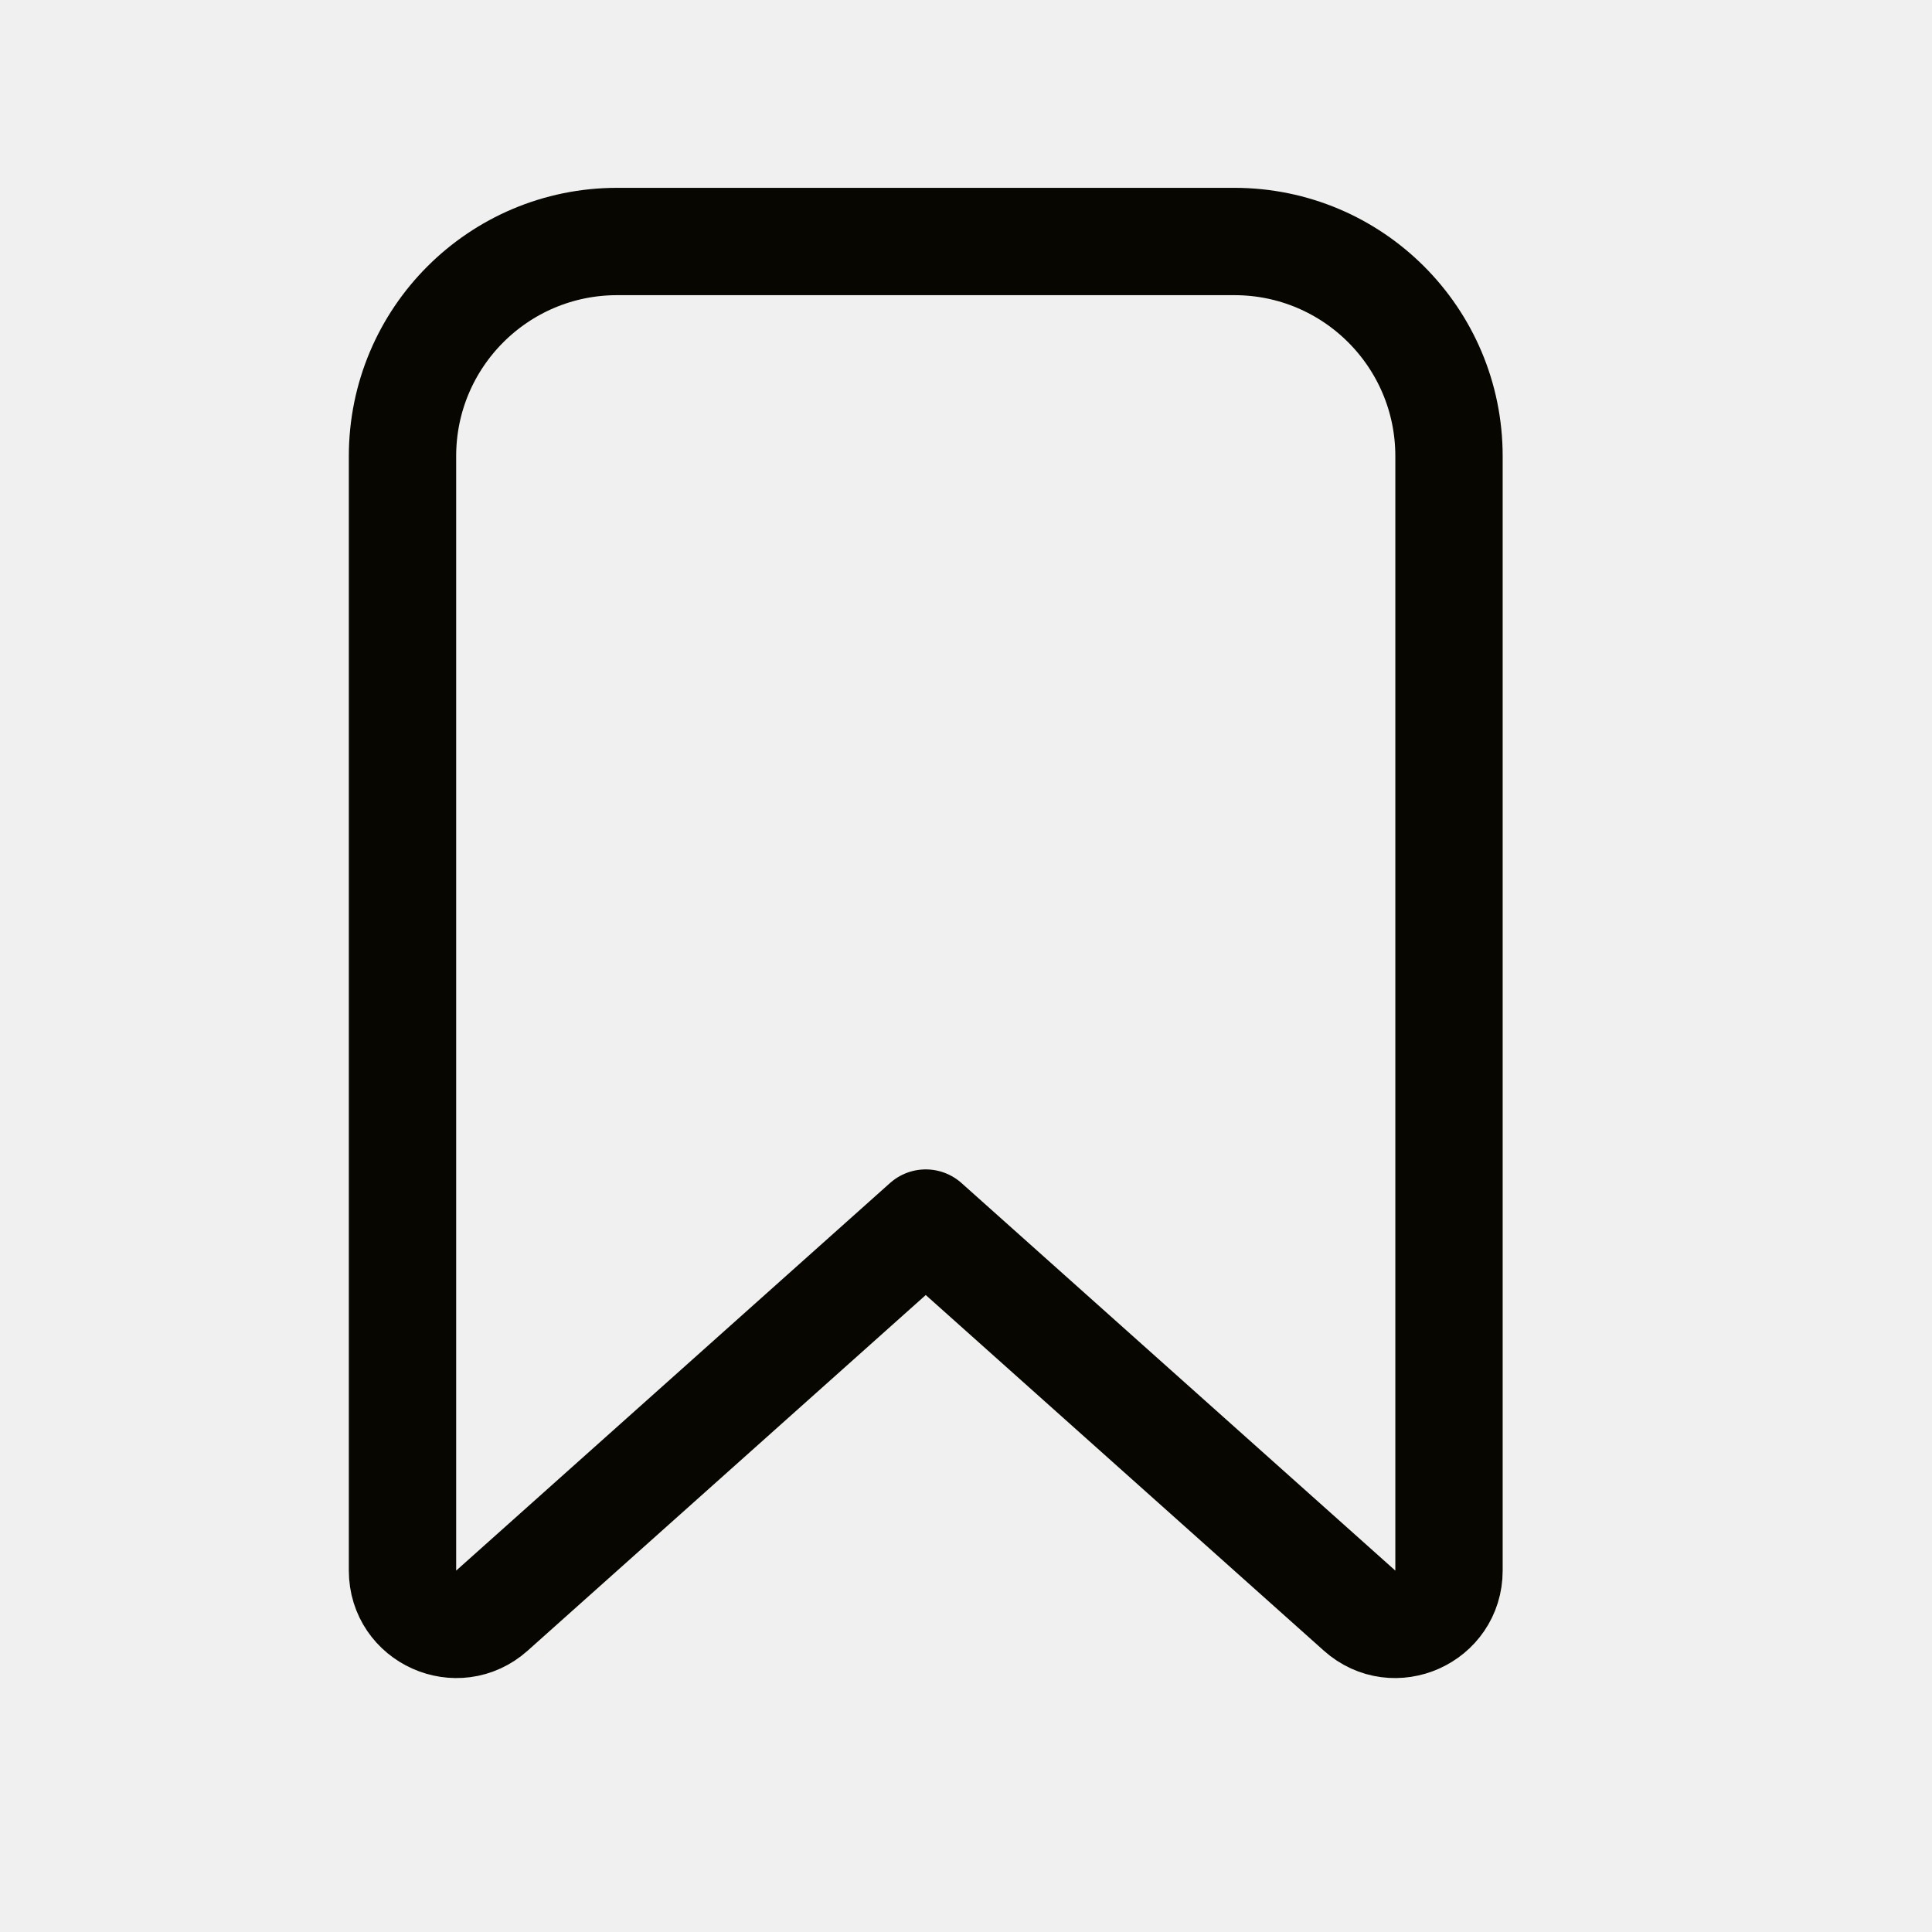
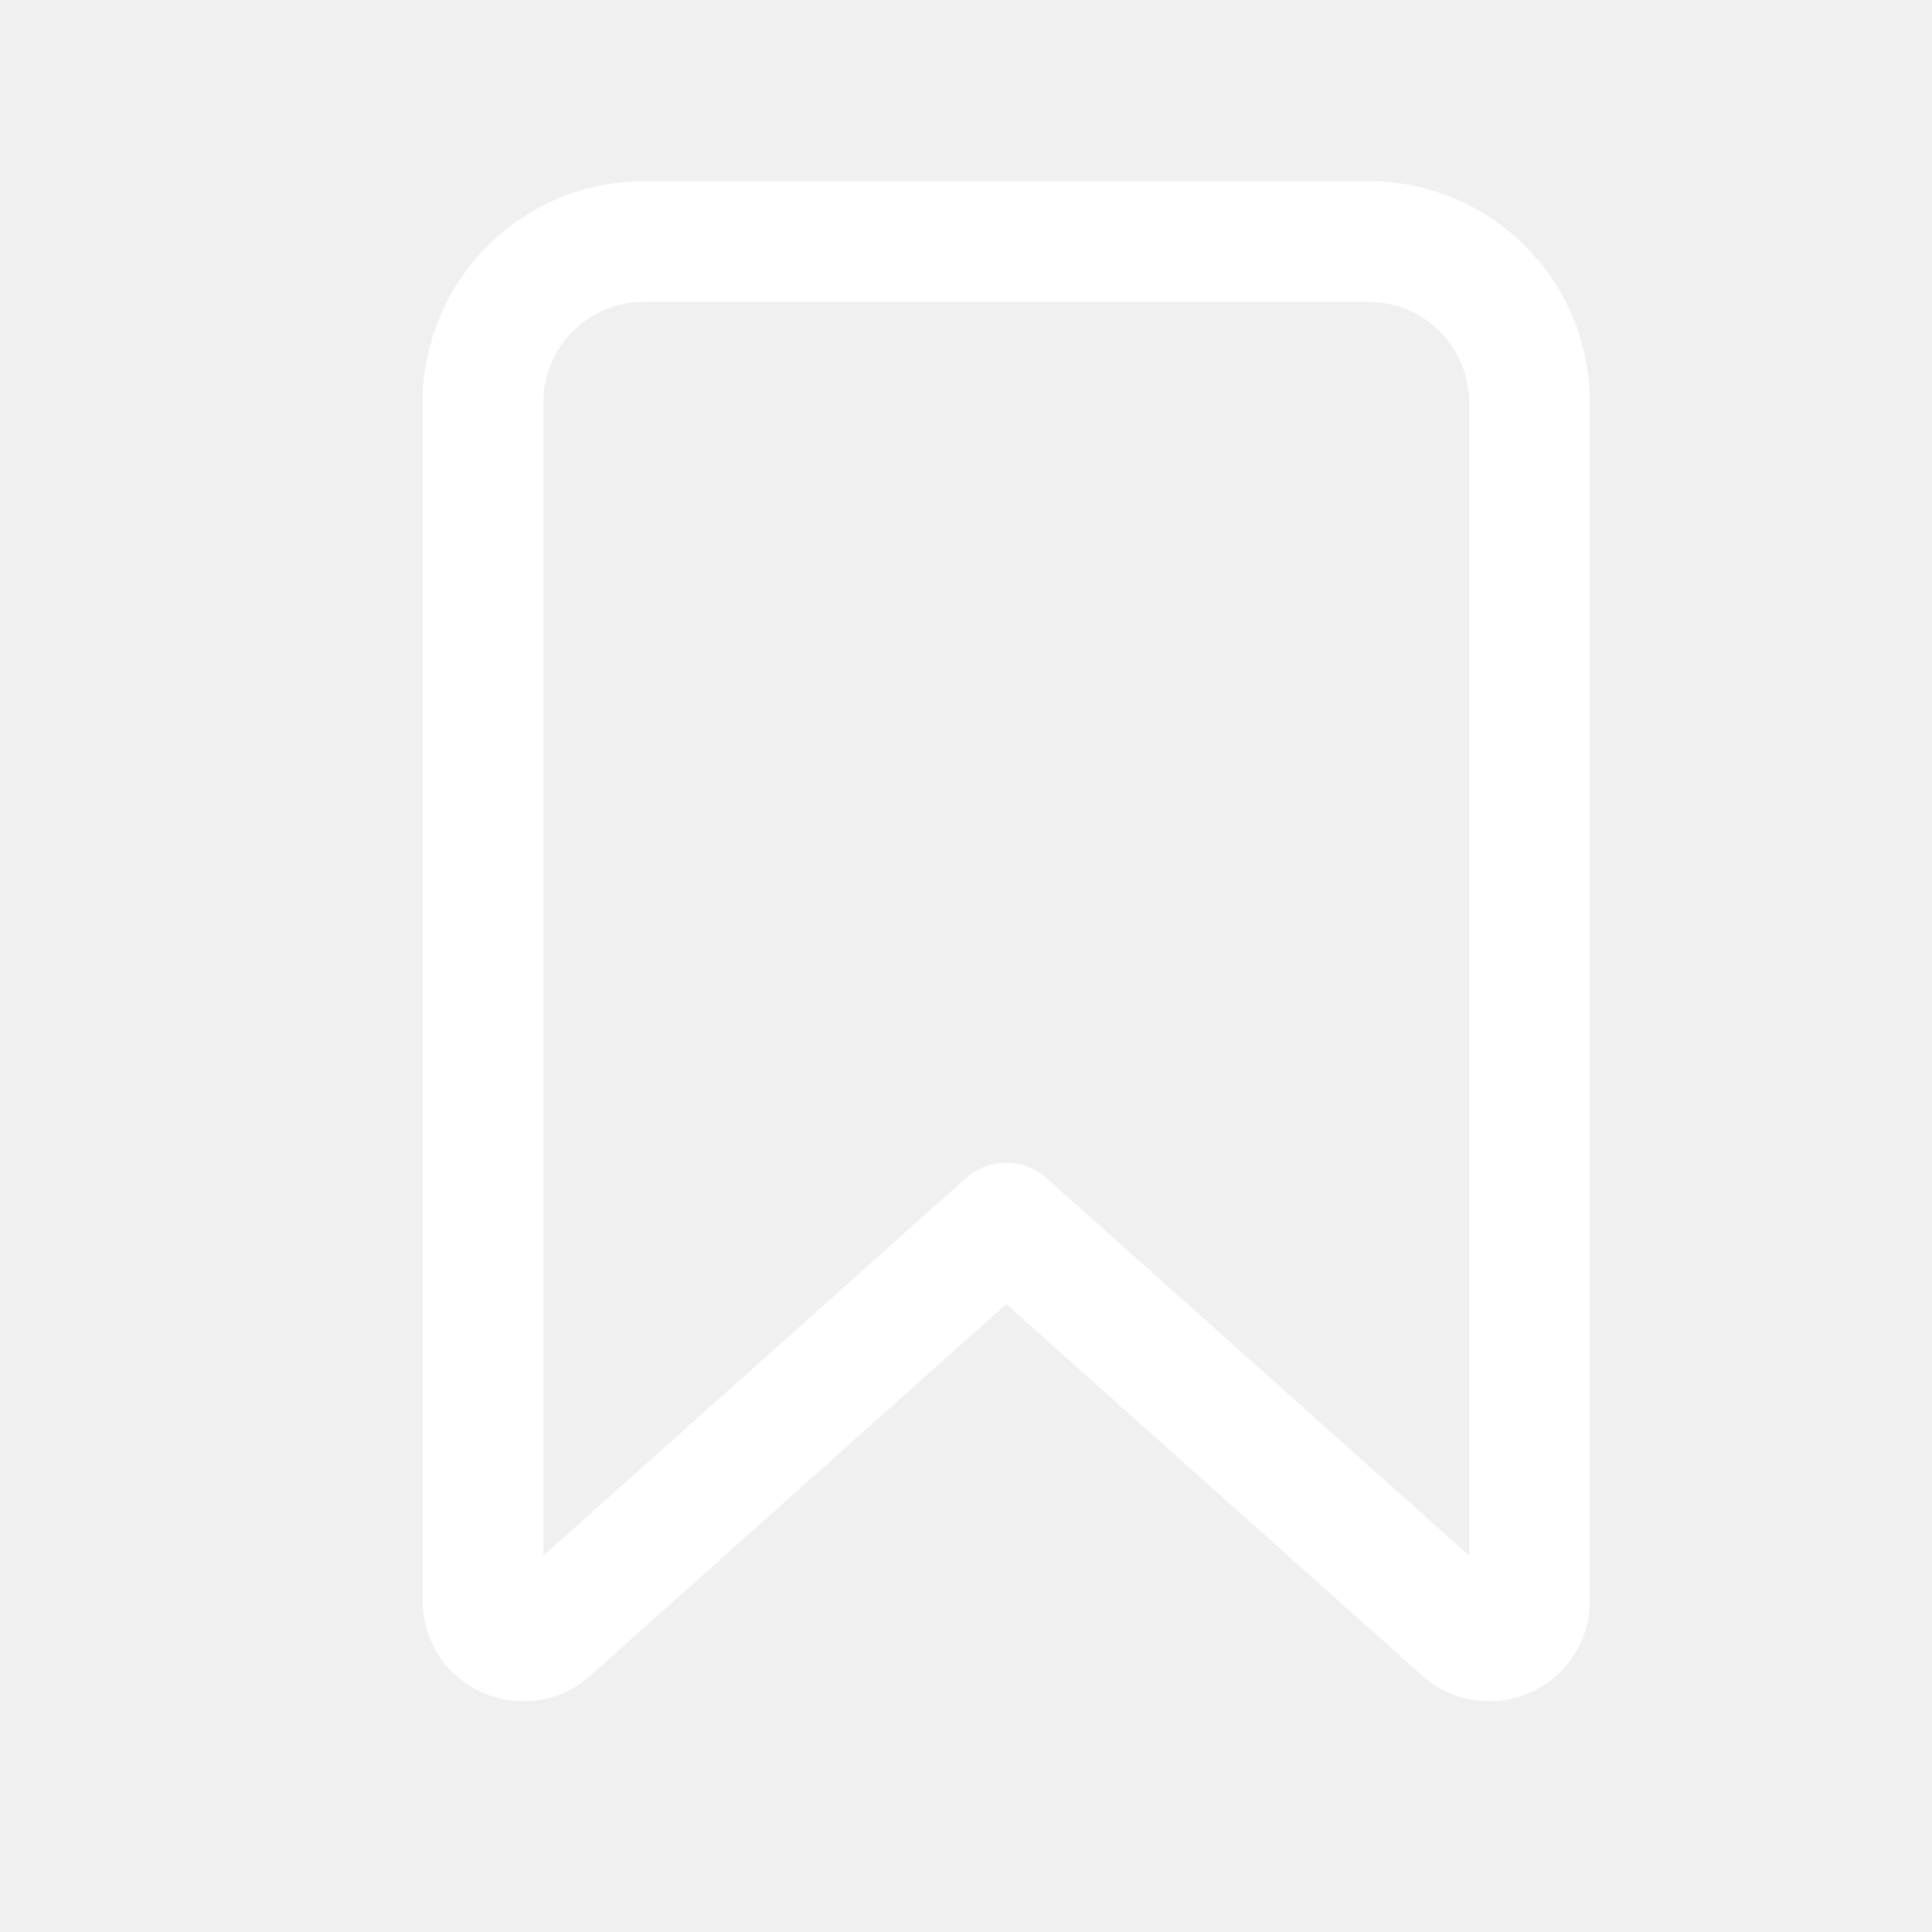
- <svg xmlns="http://www.w3.org/2000/svg" width="18" height="18" viewBox="0 0 18 18" fill="none">
+ <svg xmlns="http://www.w3.org/2000/svg" width="24" height="24" viewBox="0 0 24 24" fill="none">
  <g id="General">
-     <path id="Icon" d="M3.75 4.25C3.75 3.145 4.645 2.25 5.75 2.25H11.5C12.605 2.25 13.5 3.145 13.5 4.25V14.633C13.5 15.065 12.989 15.294 12.667 15.006L8.625 11.395L4.583 15.006C4.261 15.294 3.75 15.065 3.75 14.633V4.25Z" stroke="#070600" stroke-linecap="round" stroke-linejoin="round" />
+     <path id="Icon" d="M6 5C6 3.895 6.895 3 8 3H17C18.105 3 19 3.895 19 5V19.883C19 20.315 18.489 20.544 18.167 20.256L12.5 15.194L6.833 20.256C6.511 20.544 6 20.315 6 19.883V5Z" stroke="white" stroke-width="1.5" stroke-linecap="round" stroke-linejoin="round" />
  </g>
</svg>
